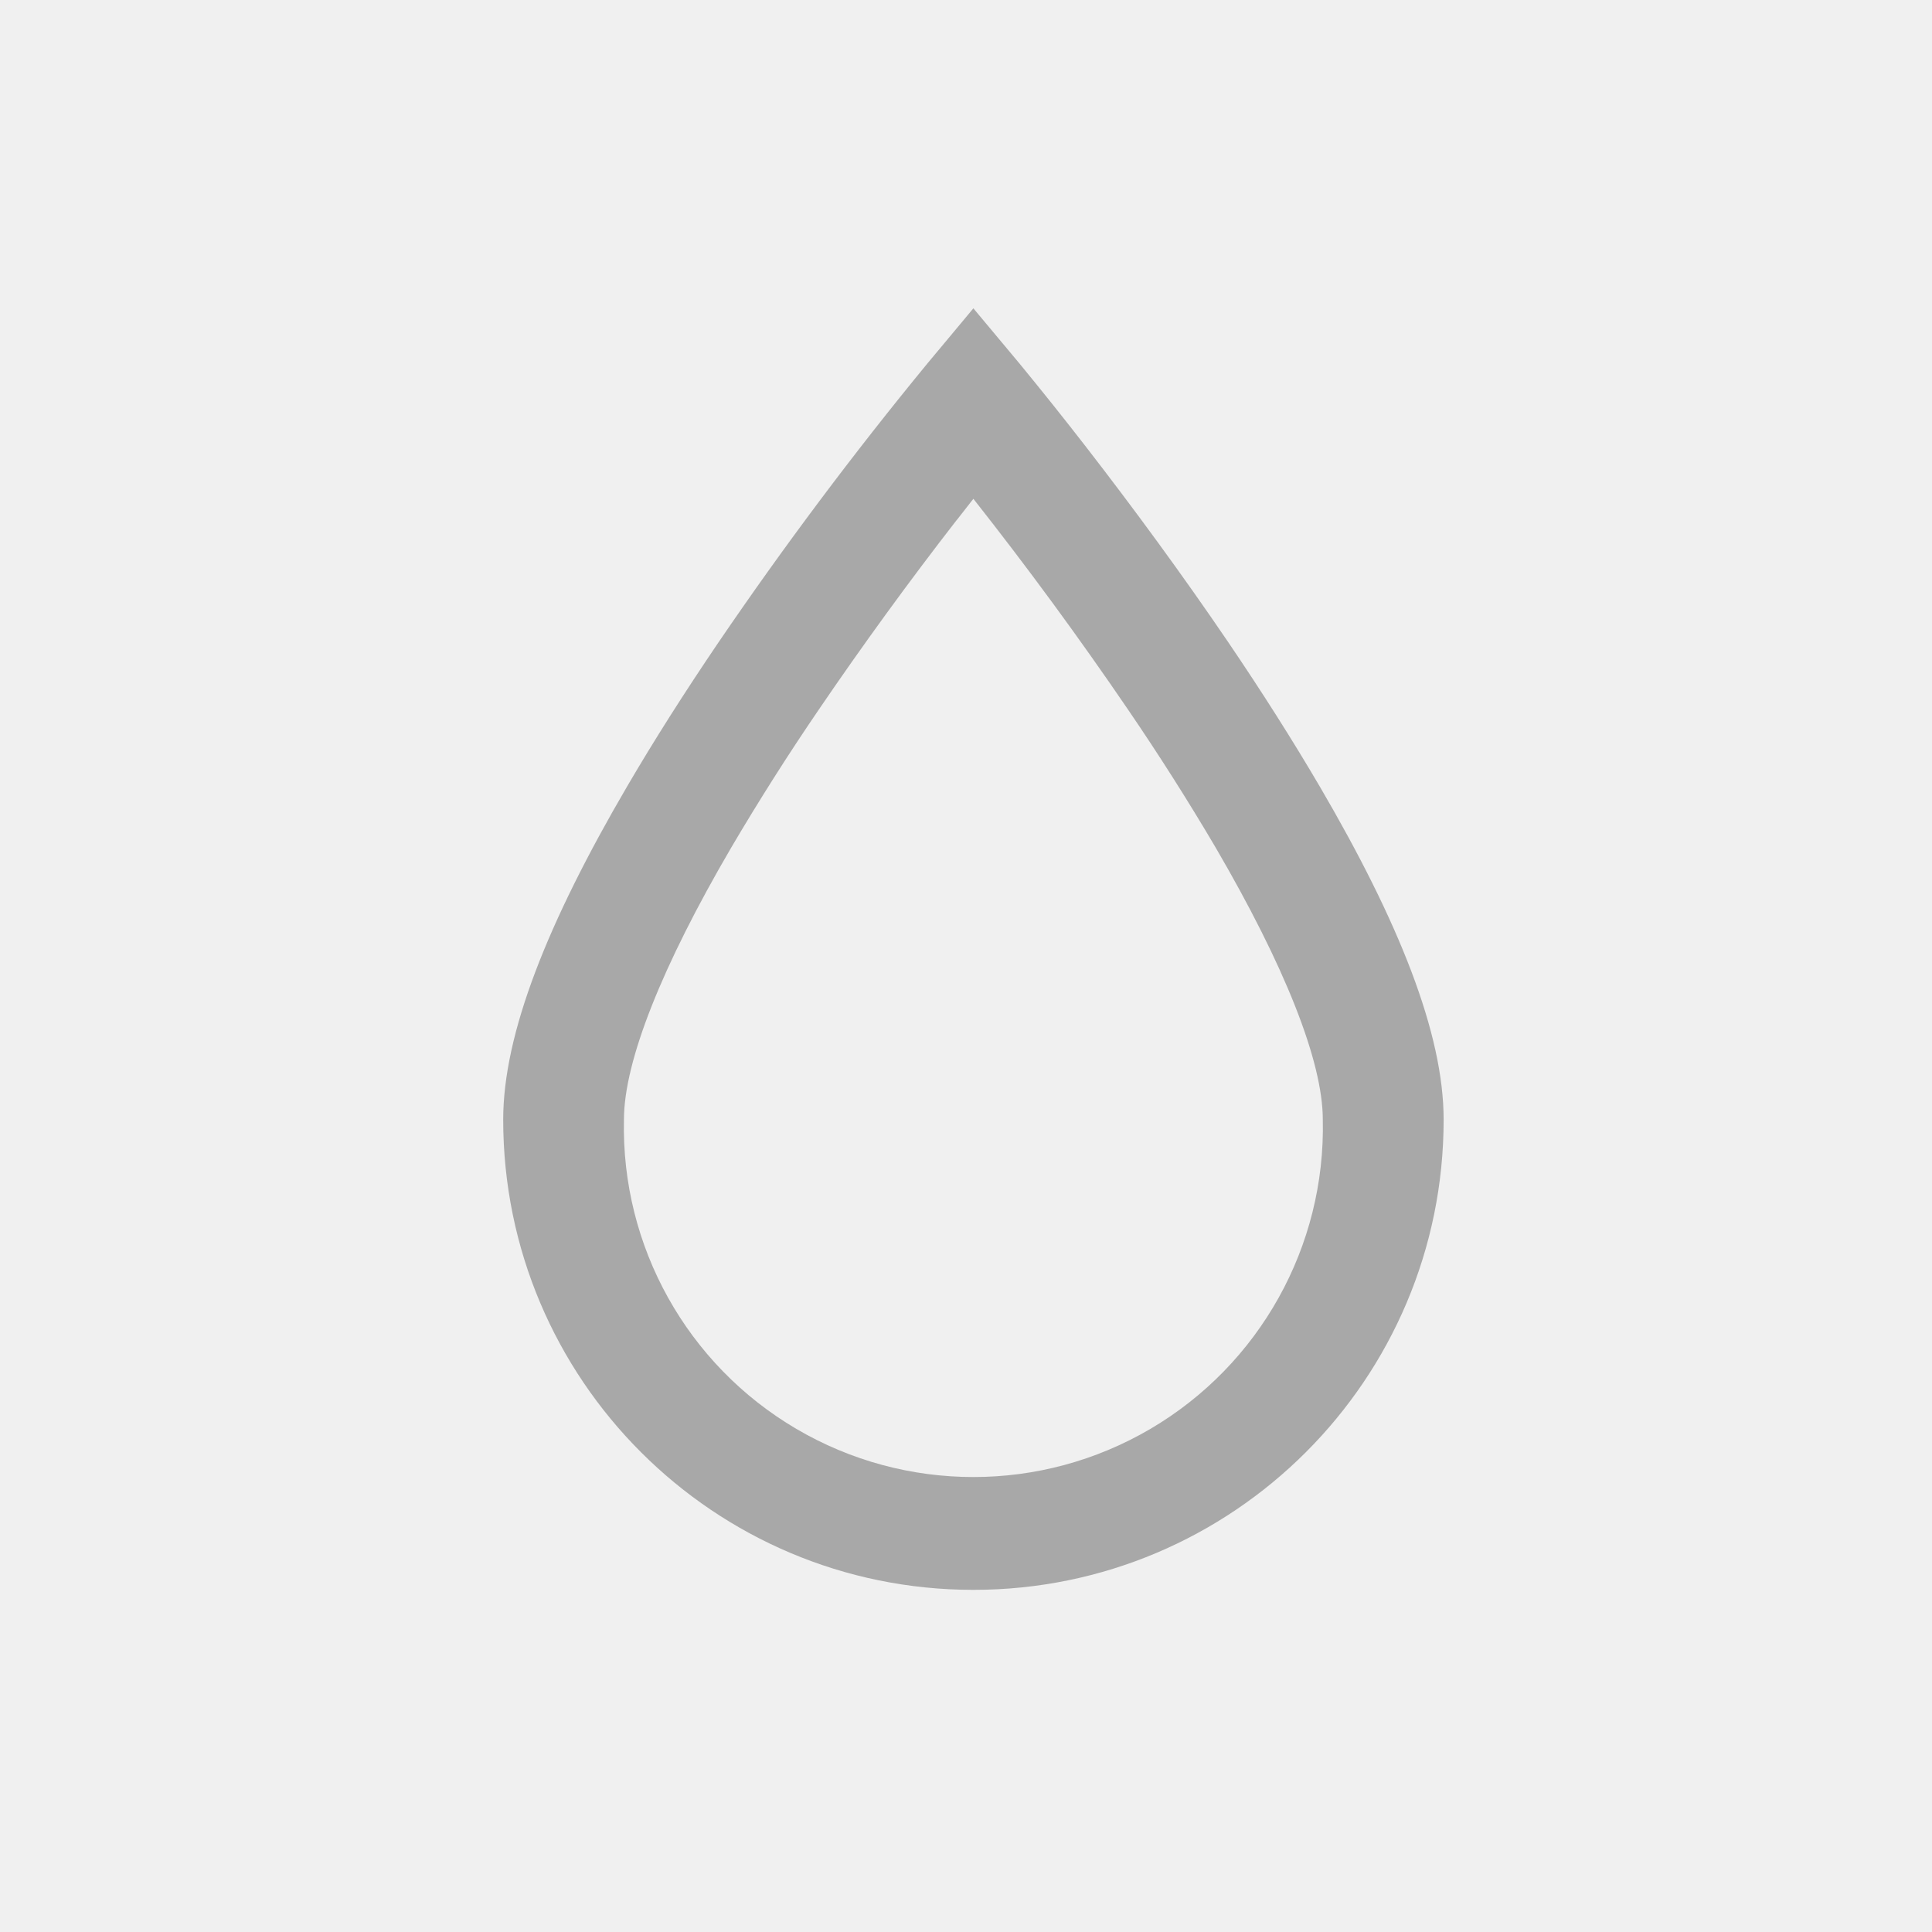
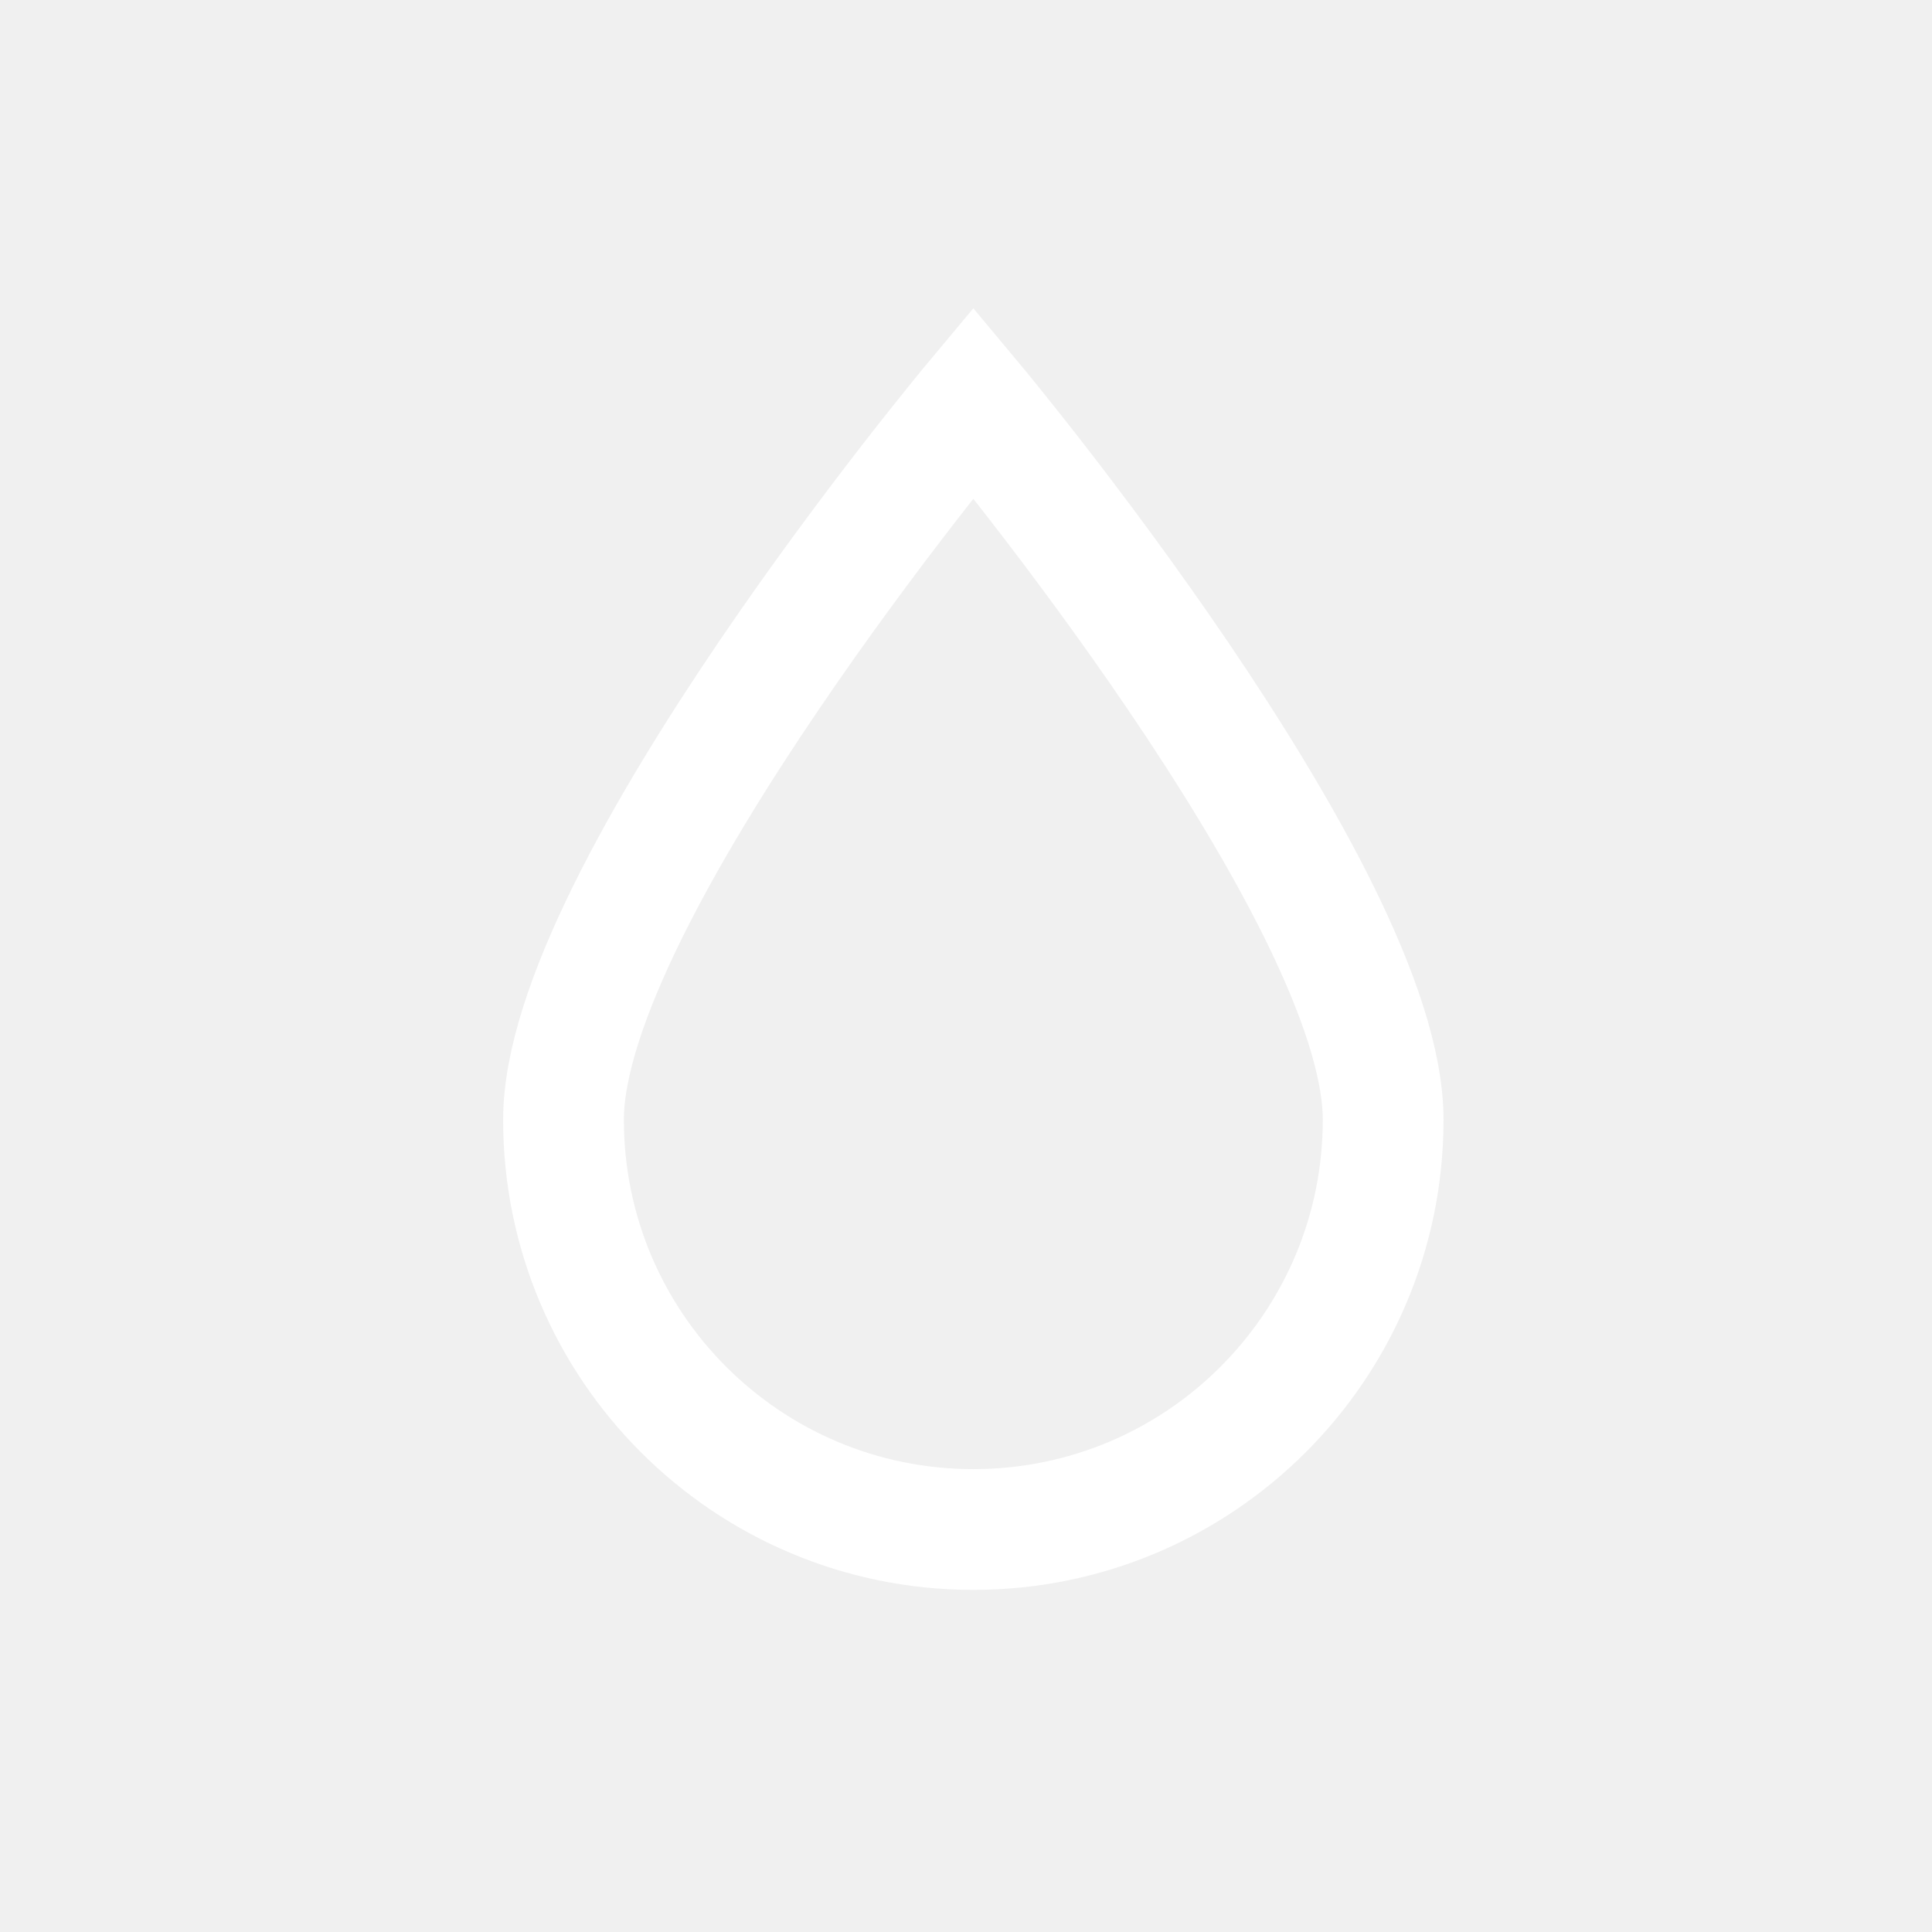
- <svg xmlns="http://www.w3.org/2000/svg" width="22" height="22" viewBox="0 0 22 22">
-   <defs>
-     <path id="a" d="M0 0h22v22H0z" />
-   </defs>
-   <path fill="#000" fill-rule="nonzero" d="M11.083 18.104A5.354 5.354 0 0 1 5.73 12.75c0-.981.508-2.25 1.41-3.793.308-.527.658-1.077 1.042-1.643a44.043 44.043 0 0 1 2.375-3.171l.527-.632.528.632a42.99 42.99 0 0 1 .745.933c.555.716 1.11 1.473 1.63 2.238.384.566.733 1.116 1.042 1.643.902 1.542 1.41 2.812 1.41 3.793a5.354 5.354 0 0 1-5.355 5.354zm-.186-12.186A42.69 42.69 0 0 0 9.32 8.086a27.847 27.847 0 0 0-.993 1.565c-.786 1.344-1.222 2.433-1.222 3.099a3.98 3.98 0 1 0 7.958 0c0-.666-.436-1.755-1.221-3.1a27.847 27.847 0 0 0-.993-1.564 42.69 42.69 0 0 0-1.765-2.406l-.186.238z" opacity=".3" />
+ <svg xmlns="http://www.w3.org/2000/svg" width="24" height="24" viewBox="0 0 24 24">
+   <path fill="none" fill-rule="evenodd" stroke="#FFF" stroke-width="1.5" d="M12.09 19a5.09 5.09 0 0 0 5.092-5.09c0-2.813-5.091-8.91-5.091-8.91S7 11.097 7 13.91A5.09 5.09 0 0 0 12.09 19z" />
</svg>
